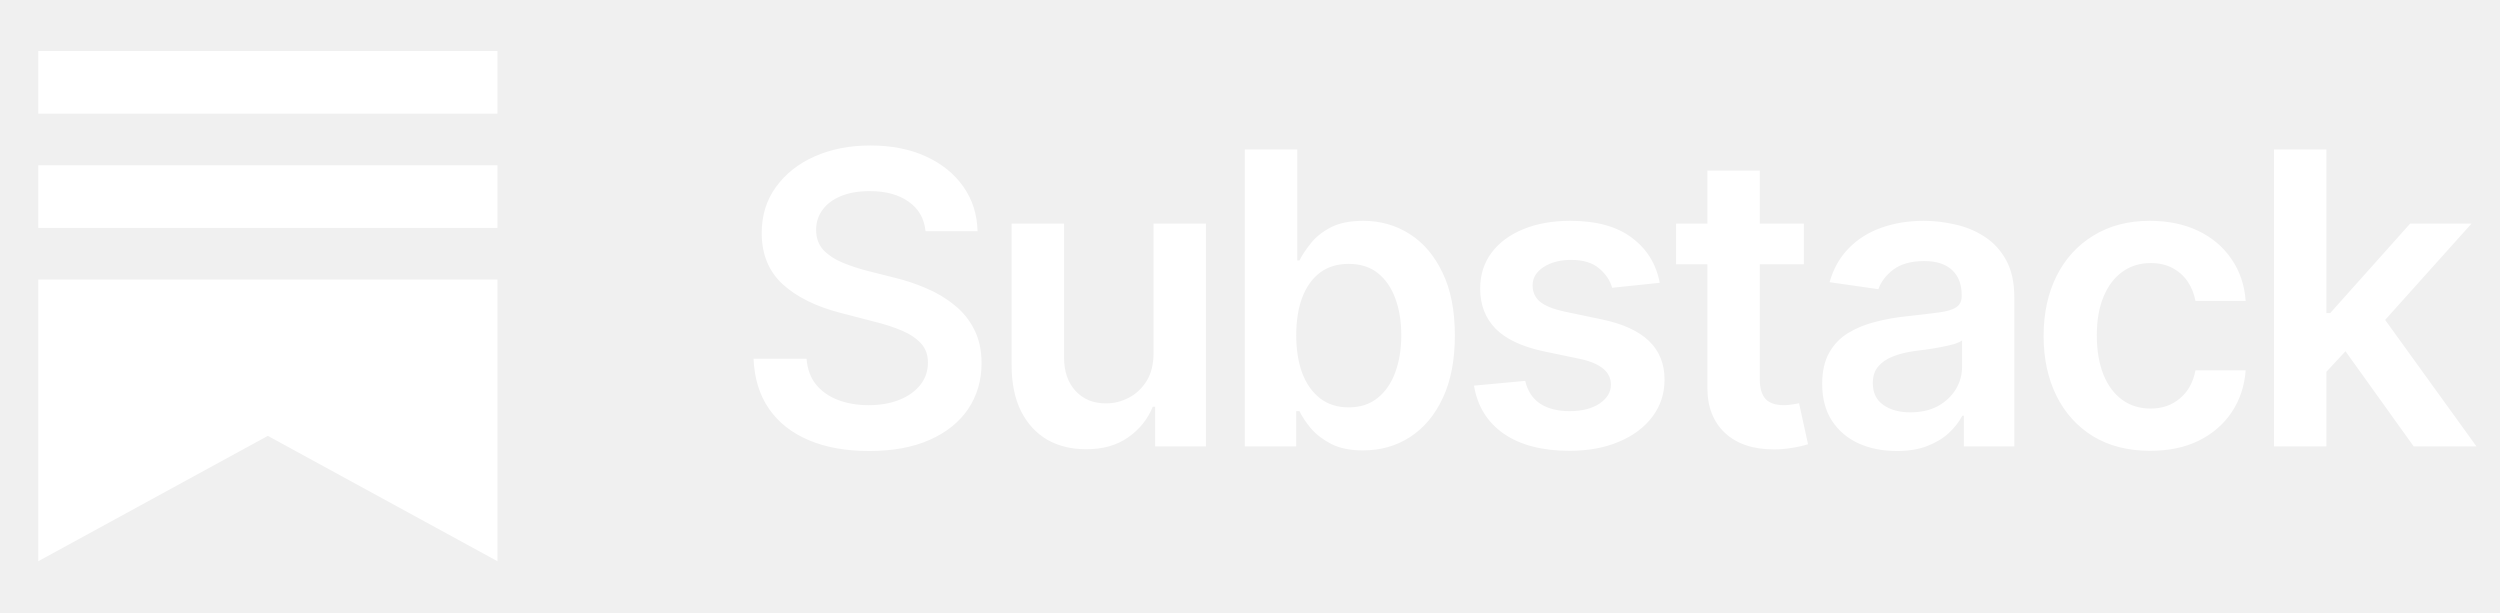
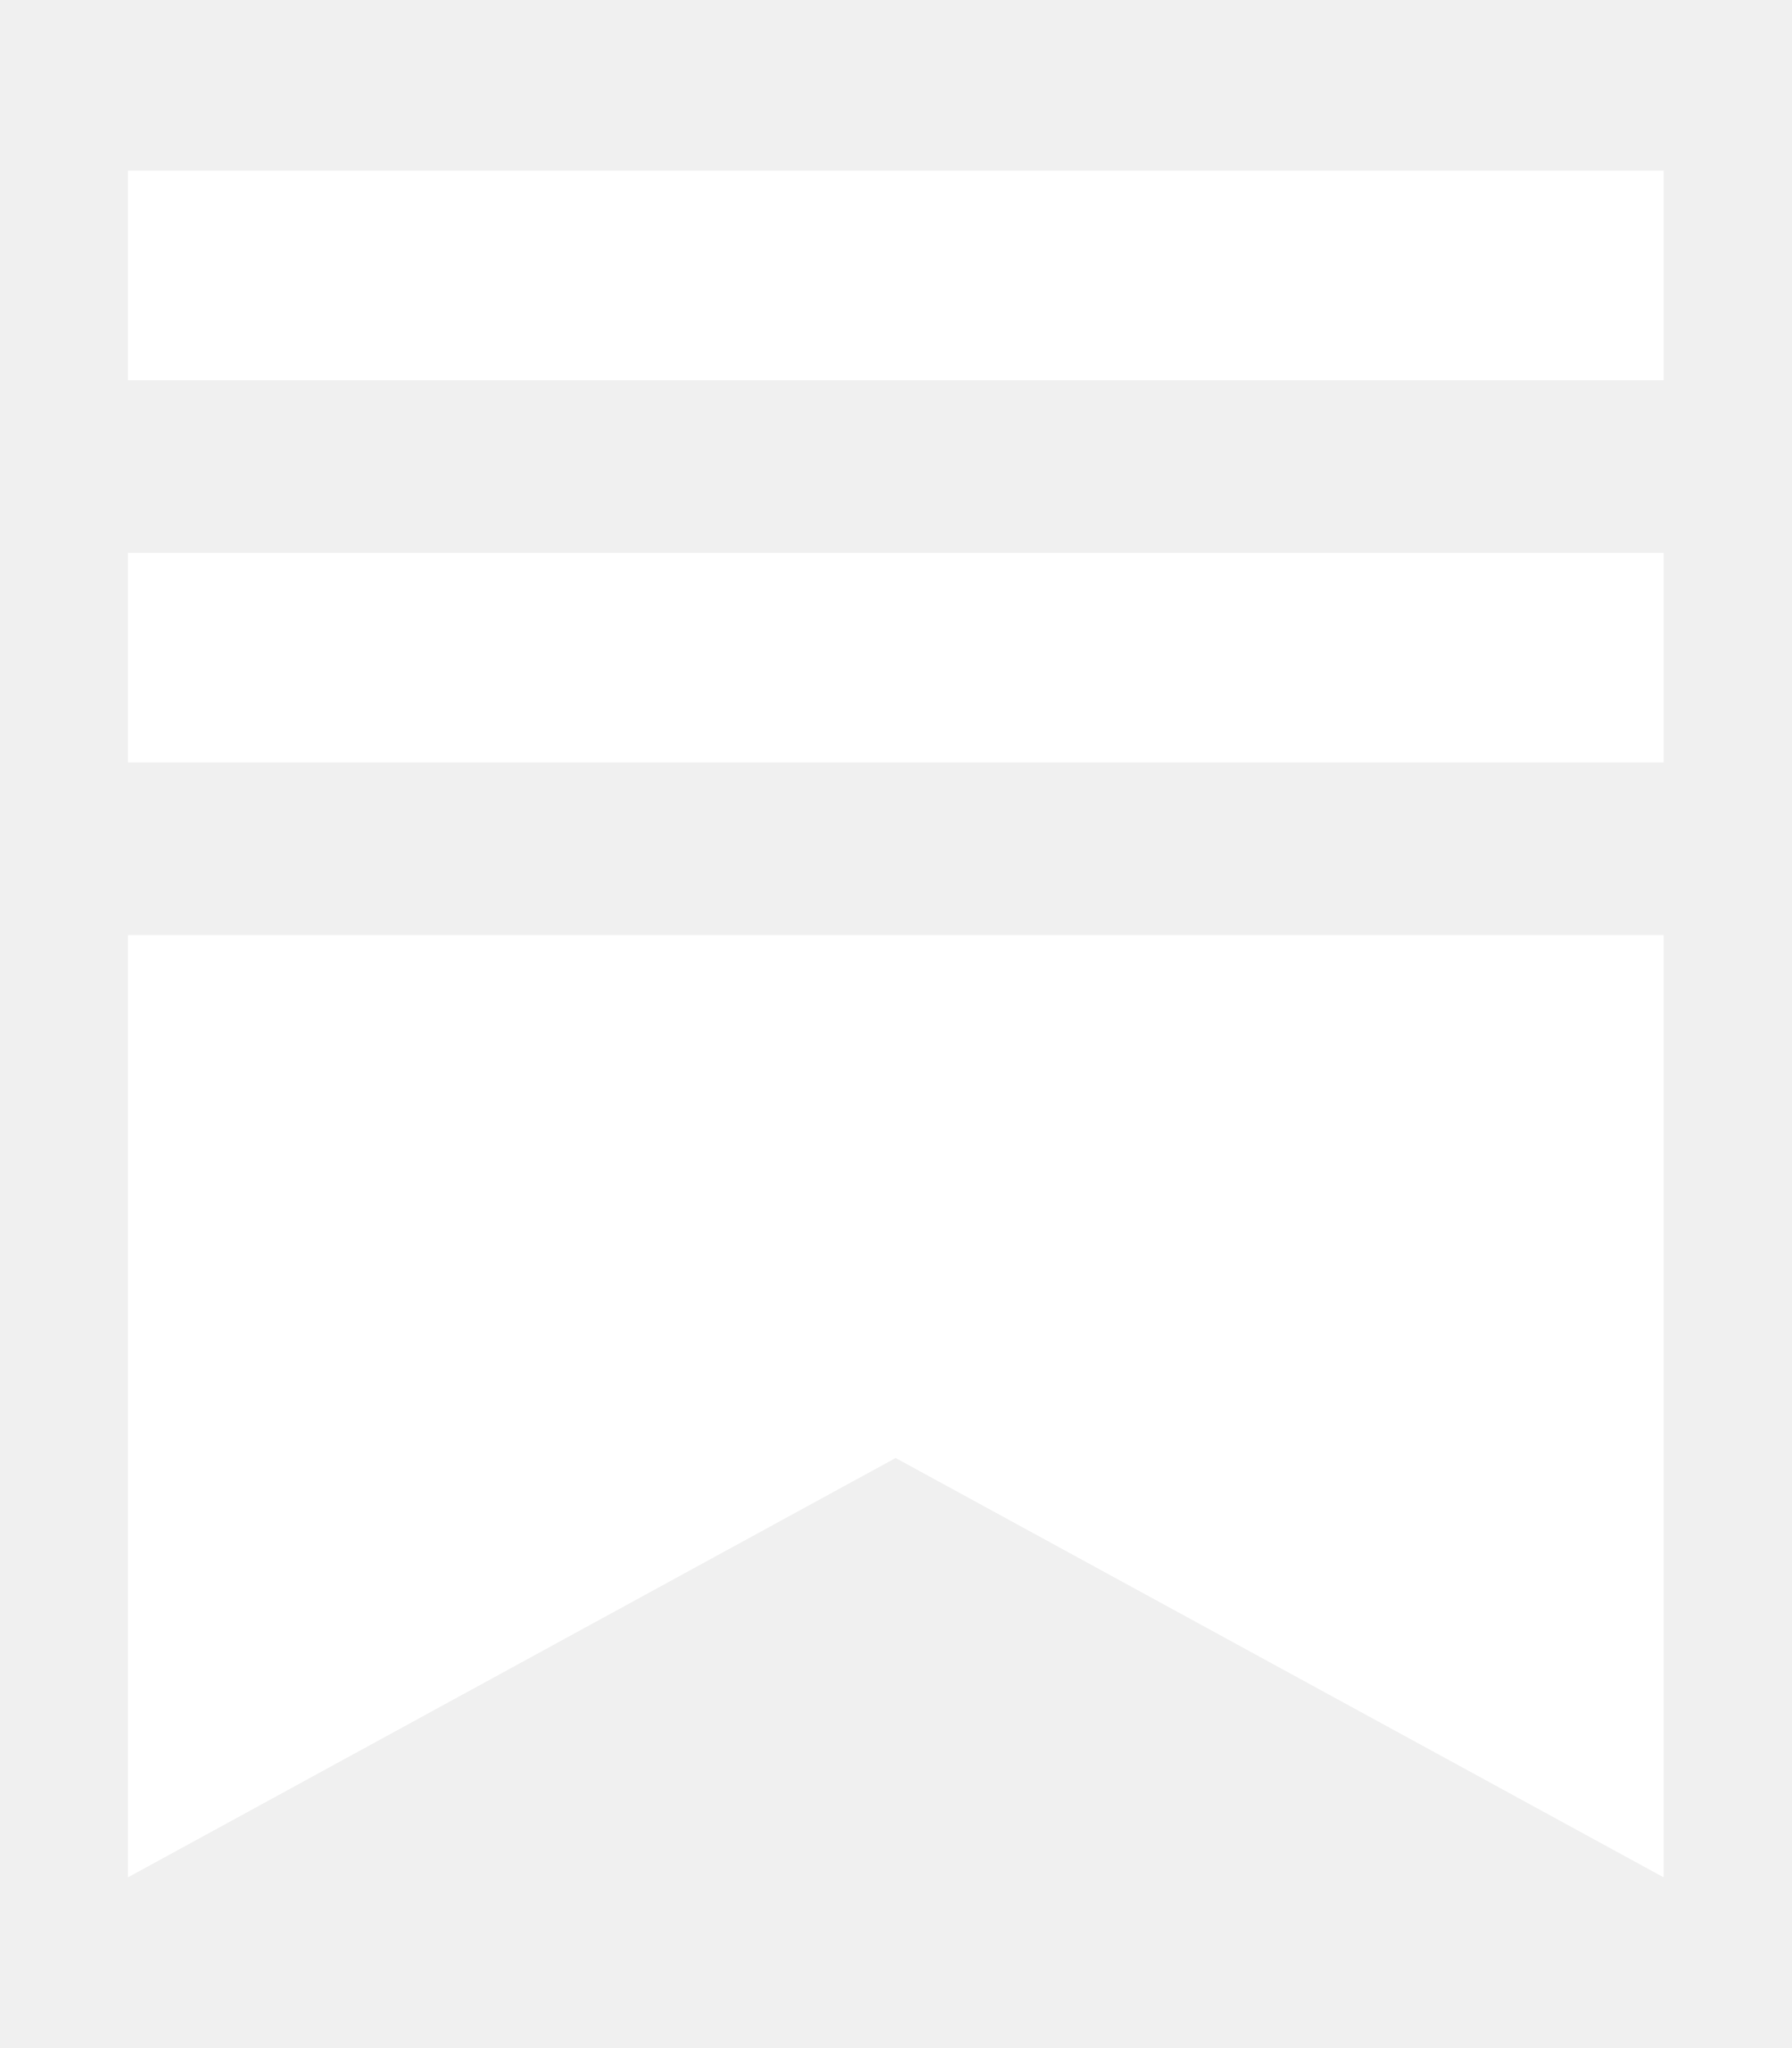
- <svg xmlns="http://www.w3.org/2000/svg" width="98" height="24" viewBox="0 0 98 24" fill="none">
+ <svg xmlns="http://www.w3.org/2000/svg" width="21" height="24" viewBox="0 0 21 24" fill="none">
  <path fill-rule="evenodd" clip-rule="evenodd" d="M1.5 2H19.5V4.456H1.5V2ZM1.5 10.958H19.5V22L10.498 17.086L1.5 22V10.958ZM1.5 6.479H19.5V8.935H1.5V6.479Z" fill="white" />
-   <path d="M34.07 17.68C33.164 17.68 32.378 17.539 31.711 17.258C31.044 16.977 30.523 16.568 30.148 16.031C29.773 15.49 29.57 14.833 29.539 14.062H31.617C31.648 14.469 31.773 14.807 31.992 15.078C32.211 15.344 32.497 15.544 32.852 15.68C33.211 15.815 33.609 15.883 34.047 15.883C34.505 15.883 34.909 15.812 35.258 15.672C35.607 15.531 35.88 15.336 36.078 15.086C36.276 14.836 36.375 14.544 36.375 14.211C36.375 13.909 36.286 13.662 36.109 13.469C35.932 13.271 35.688 13.104 35.375 12.969C35.062 12.833 34.695 12.713 34.273 12.609L32.953 12.266C31.995 12.021 31.24 11.648 30.688 11.148C30.135 10.643 29.859 9.971 29.859 9.133C29.859 8.445 30.044 7.846 30.414 7.336C30.784 6.82 31.289 6.419 31.93 6.133C32.575 5.846 33.305 5.703 34.117 5.703C34.945 5.703 35.672 5.846 36.297 6.133C36.922 6.419 37.411 6.815 37.766 7.32C38.12 7.826 38.305 8.406 38.32 9.062H36.281C36.229 8.562 36.008 8.177 35.617 7.906C35.232 7.63 34.724 7.492 34.094 7.492C33.656 7.492 33.279 7.557 32.961 7.688C32.648 7.818 32.409 7.997 32.242 8.227C32.075 8.456 31.992 8.716 31.992 9.008C31.992 9.331 32.089 9.596 32.281 9.805C32.479 10.008 32.729 10.172 33.031 10.297C33.339 10.422 33.651 10.526 33.969 10.609L35.055 10.883C35.492 10.987 35.914 11.128 36.32 11.305C36.727 11.477 37.091 11.695 37.414 11.961C37.742 12.221 38 12.539 38.188 12.914C38.38 13.289 38.477 13.729 38.477 14.234C38.477 14.912 38.302 15.51 37.953 16.031C37.604 16.547 37.102 16.951 36.445 17.242C35.789 17.534 34.997 17.68 34.07 17.68ZM45.219 13.836V8.766H47.273V17.5H45.281V15.945H45.188C44.99 16.435 44.667 16.836 44.219 17.148C43.771 17.461 43.219 17.615 42.562 17.609C41.99 17.609 41.484 17.484 41.047 17.234C40.615 16.979 40.273 16.607 40.023 16.117C39.779 15.622 39.656 15.026 39.656 14.328V8.766H41.711V14.016C41.711 14.562 41.862 15 42.164 15.328C42.471 15.656 42.872 15.818 43.367 15.812C43.669 15.812 43.961 15.74 44.242 15.594C44.529 15.448 44.763 15.229 44.945 14.938C45.128 14.646 45.219 14.279 45.219 13.836ZM53.43 17.656C52.935 17.656 52.521 17.573 52.188 17.406C51.859 17.234 51.594 17.031 51.391 16.797C51.193 16.557 51.042 16.331 50.938 16.117H50.812V17.5H48.797V5.859H50.852V10.211H50.938C51.042 10.003 51.19 9.779 51.383 9.539C51.575 9.294 51.836 9.086 52.164 8.914C52.497 8.742 52.922 8.656 53.438 8.656C54.109 8.656 54.716 8.828 55.258 9.172C55.8 9.516 56.229 10.021 56.547 10.688C56.87 11.354 57.031 12.175 57.031 13.148C57.031 14.107 56.875 14.922 56.562 15.594C56.25 16.266 55.82 16.779 55.273 17.133C54.732 17.482 54.117 17.656 53.43 17.656ZM52.867 15.969C53.32 15.969 53.698 15.846 54 15.602C54.307 15.357 54.539 15.021 54.695 14.594C54.852 14.167 54.93 13.682 54.93 13.141C54.93 12.599 54.852 12.117 54.695 11.695C54.539 11.273 54.31 10.943 54.008 10.703C53.706 10.463 53.325 10.344 52.867 10.344C52.425 10.344 52.05 10.458 51.742 10.688C51.44 10.917 51.208 11.242 51.047 11.664C50.891 12.081 50.812 12.573 50.812 13.141C50.812 13.703 50.891 14.198 51.047 14.625C51.208 15.047 51.443 15.378 51.75 15.617C52.057 15.852 52.43 15.969 52.867 15.969ZM65.062 11.086L63.195 11.281C63.117 10.995 62.948 10.742 62.688 10.523C62.427 10.3 62.06 10.188 61.586 10.188C61.159 10.188 60.8 10.281 60.508 10.469C60.221 10.656 60.078 10.896 60.078 11.188C60.078 11.443 60.172 11.654 60.359 11.82C60.552 11.982 60.87 12.112 61.312 12.211L62.805 12.523C63.622 12.695 64.234 12.977 64.641 13.367C65.047 13.758 65.25 14.263 65.25 14.883C65.25 15.43 65.091 15.914 64.773 16.336C64.456 16.758 64.016 17.086 63.453 17.32C62.896 17.555 62.253 17.672 61.523 17.672C60.456 17.672 59.596 17.448 58.945 17C58.3 16.547 57.911 15.919 57.781 15.117L59.789 14.93C59.878 15.32 60.07 15.617 60.367 15.82C60.669 16.018 61.055 16.117 61.523 16.117C62.013 16.117 62.406 16.018 62.703 15.82C63 15.617 63.148 15.37 63.148 15.078C63.148 14.588 62.758 14.255 61.977 14.078L60.484 13.766C59.646 13.583 59.026 13.289 58.625 12.883C58.224 12.471 58.023 11.948 58.023 11.312C58.023 10.771 58.172 10.302 58.469 9.906C58.766 9.51 59.18 9.203 59.711 8.984C60.242 8.766 60.857 8.656 61.555 8.656C62.581 8.656 63.385 8.878 63.969 9.32C64.557 9.758 64.922 10.346 65.062 11.086ZM70.711 8.766V10.359H65.703V8.766H70.711ZM66.93 6.688H68.984V14.875C68.984 15.219 69.06 15.474 69.211 15.641C69.362 15.802 69.602 15.883 69.93 15.883C70.018 15.883 70.117 15.875 70.227 15.859C70.336 15.844 70.435 15.825 70.523 15.805L70.875 17.414C70.656 17.482 70.435 17.531 70.211 17.562C69.987 17.599 69.763 17.617 69.539 17.617C68.727 17.617 68.088 17.404 67.625 16.977C67.162 16.544 66.93 15.956 66.93 15.211V6.688ZM74.359 17.68C73.802 17.68 73.302 17.581 72.859 17.383C72.417 17.18 72.068 16.883 71.812 16.492C71.557 16.102 71.43 15.62 71.43 15.047C71.43 14.557 71.521 14.151 71.703 13.828C71.885 13.505 72.133 13.247 72.445 13.055C72.763 12.862 73.12 12.716 73.516 12.617C73.912 12.513 74.32 12.44 74.742 12.398C75.258 12.341 75.674 12.292 75.992 12.25C76.31 12.208 76.539 12.141 76.68 12.047C76.826 11.953 76.898 11.807 76.898 11.609V11.57C76.898 11.148 76.773 10.82 76.523 10.586C76.273 10.352 75.909 10.234 75.43 10.234C74.924 10.234 74.523 10.344 74.227 10.562C73.935 10.781 73.737 11.039 73.633 11.336L71.719 11.062C71.87 10.531 72.12 10.088 72.469 9.734C72.818 9.375 73.242 9.107 73.742 8.93C74.247 8.747 74.805 8.656 75.414 8.656C75.831 8.656 76.247 8.706 76.664 8.805C77.081 8.898 77.463 9.06 77.812 9.289C78.162 9.518 78.44 9.826 78.648 10.211C78.857 10.596 78.961 11.078 78.961 11.656V17.5H76.984V16.297H76.922C76.797 16.537 76.62 16.763 76.391 16.977C76.167 17.185 75.885 17.354 75.547 17.484C75.213 17.615 74.818 17.68 74.359 17.68ZM74.883 16.164C75.299 16.164 75.659 16.083 75.961 15.922C76.263 15.755 76.497 15.537 76.664 15.266C76.831 14.99 76.914 14.69 76.914 14.367V13.344C76.846 13.396 76.737 13.445 76.586 13.492C76.435 13.534 76.263 13.573 76.07 13.609C75.878 13.646 75.688 13.677 75.5 13.703C75.318 13.729 75.159 13.75 75.023 13.766C74.716 13.807 74.44 13.878 74.195 13.977C73.956 14.07 73.766 14.2 73.625 14.367C73.484 14.534 73.414 14.75 73.414 15.016C73.414 15.396 73.552 15.682 73.828 15.875C74.104 16.068 74.456 16.164 74.883 16.164ZM84.289 17.672C83.419 17.672 82.672 17.482 82.047 17.102C81.422 16.716 80.943 16.185 80.609 15.508C80.276 14.831 80.109 14.052 80.109 13.172C80.109 12.281 80.279 11.497 80.617 10.82C80.956 10.143 81.438 9.615 82.062 9.234C82.688 8.849 83.424 8.656 84.273 8.656C84.987 8.656 85.617 8.786 86.164 9.047C86.711 9.307 87.146 9.674 87.469 10.148C87.797 10.617 87.984 11.167 88.031 11.797H86.062C86.01 11.516 85.909 11.263 85.758 11.039C85.607 10.815 85.409 10.638 85.164 10.508C84.924 10.378 84.638 10.312 84.305 10.312C83.883 10.312 83.513 10.427 83.195 10.656C82.883 10.88 82.638 11.203 82.461 11.625C82.284 12.047 82.195 12.552 82.195 13.141C82.195 13.734 82.281 14.247 82.453 14.68C82.625 15.107 82.87 15.438 83.188 15.672C83.505 15.901 83.878 16.016 84.305 16.016C84.758 16.016 85.141 15.883 85.453 15.617C85.771 15.352 85.974 14.984 86.062 14.516H88.031C87.984 15.135 87.802 15.682 87.484 16.156C87.167 16.63 86.737 17.003 86.195 17.273C85.654 17.539 85.018 17.672 84.289 17.672ZM91.016 14.766L91.008 12.273H91.344L94.477 8.766H96.883L93.023 13.07H92.594L91.016 14.766ZM89.141 17.5V5.859H91.195V17.5H89.141ZM94.617 17.5L91.773 13.531L93.164 12.078L97.078 17.5H94.617Z" fill="white" />
</svg>
